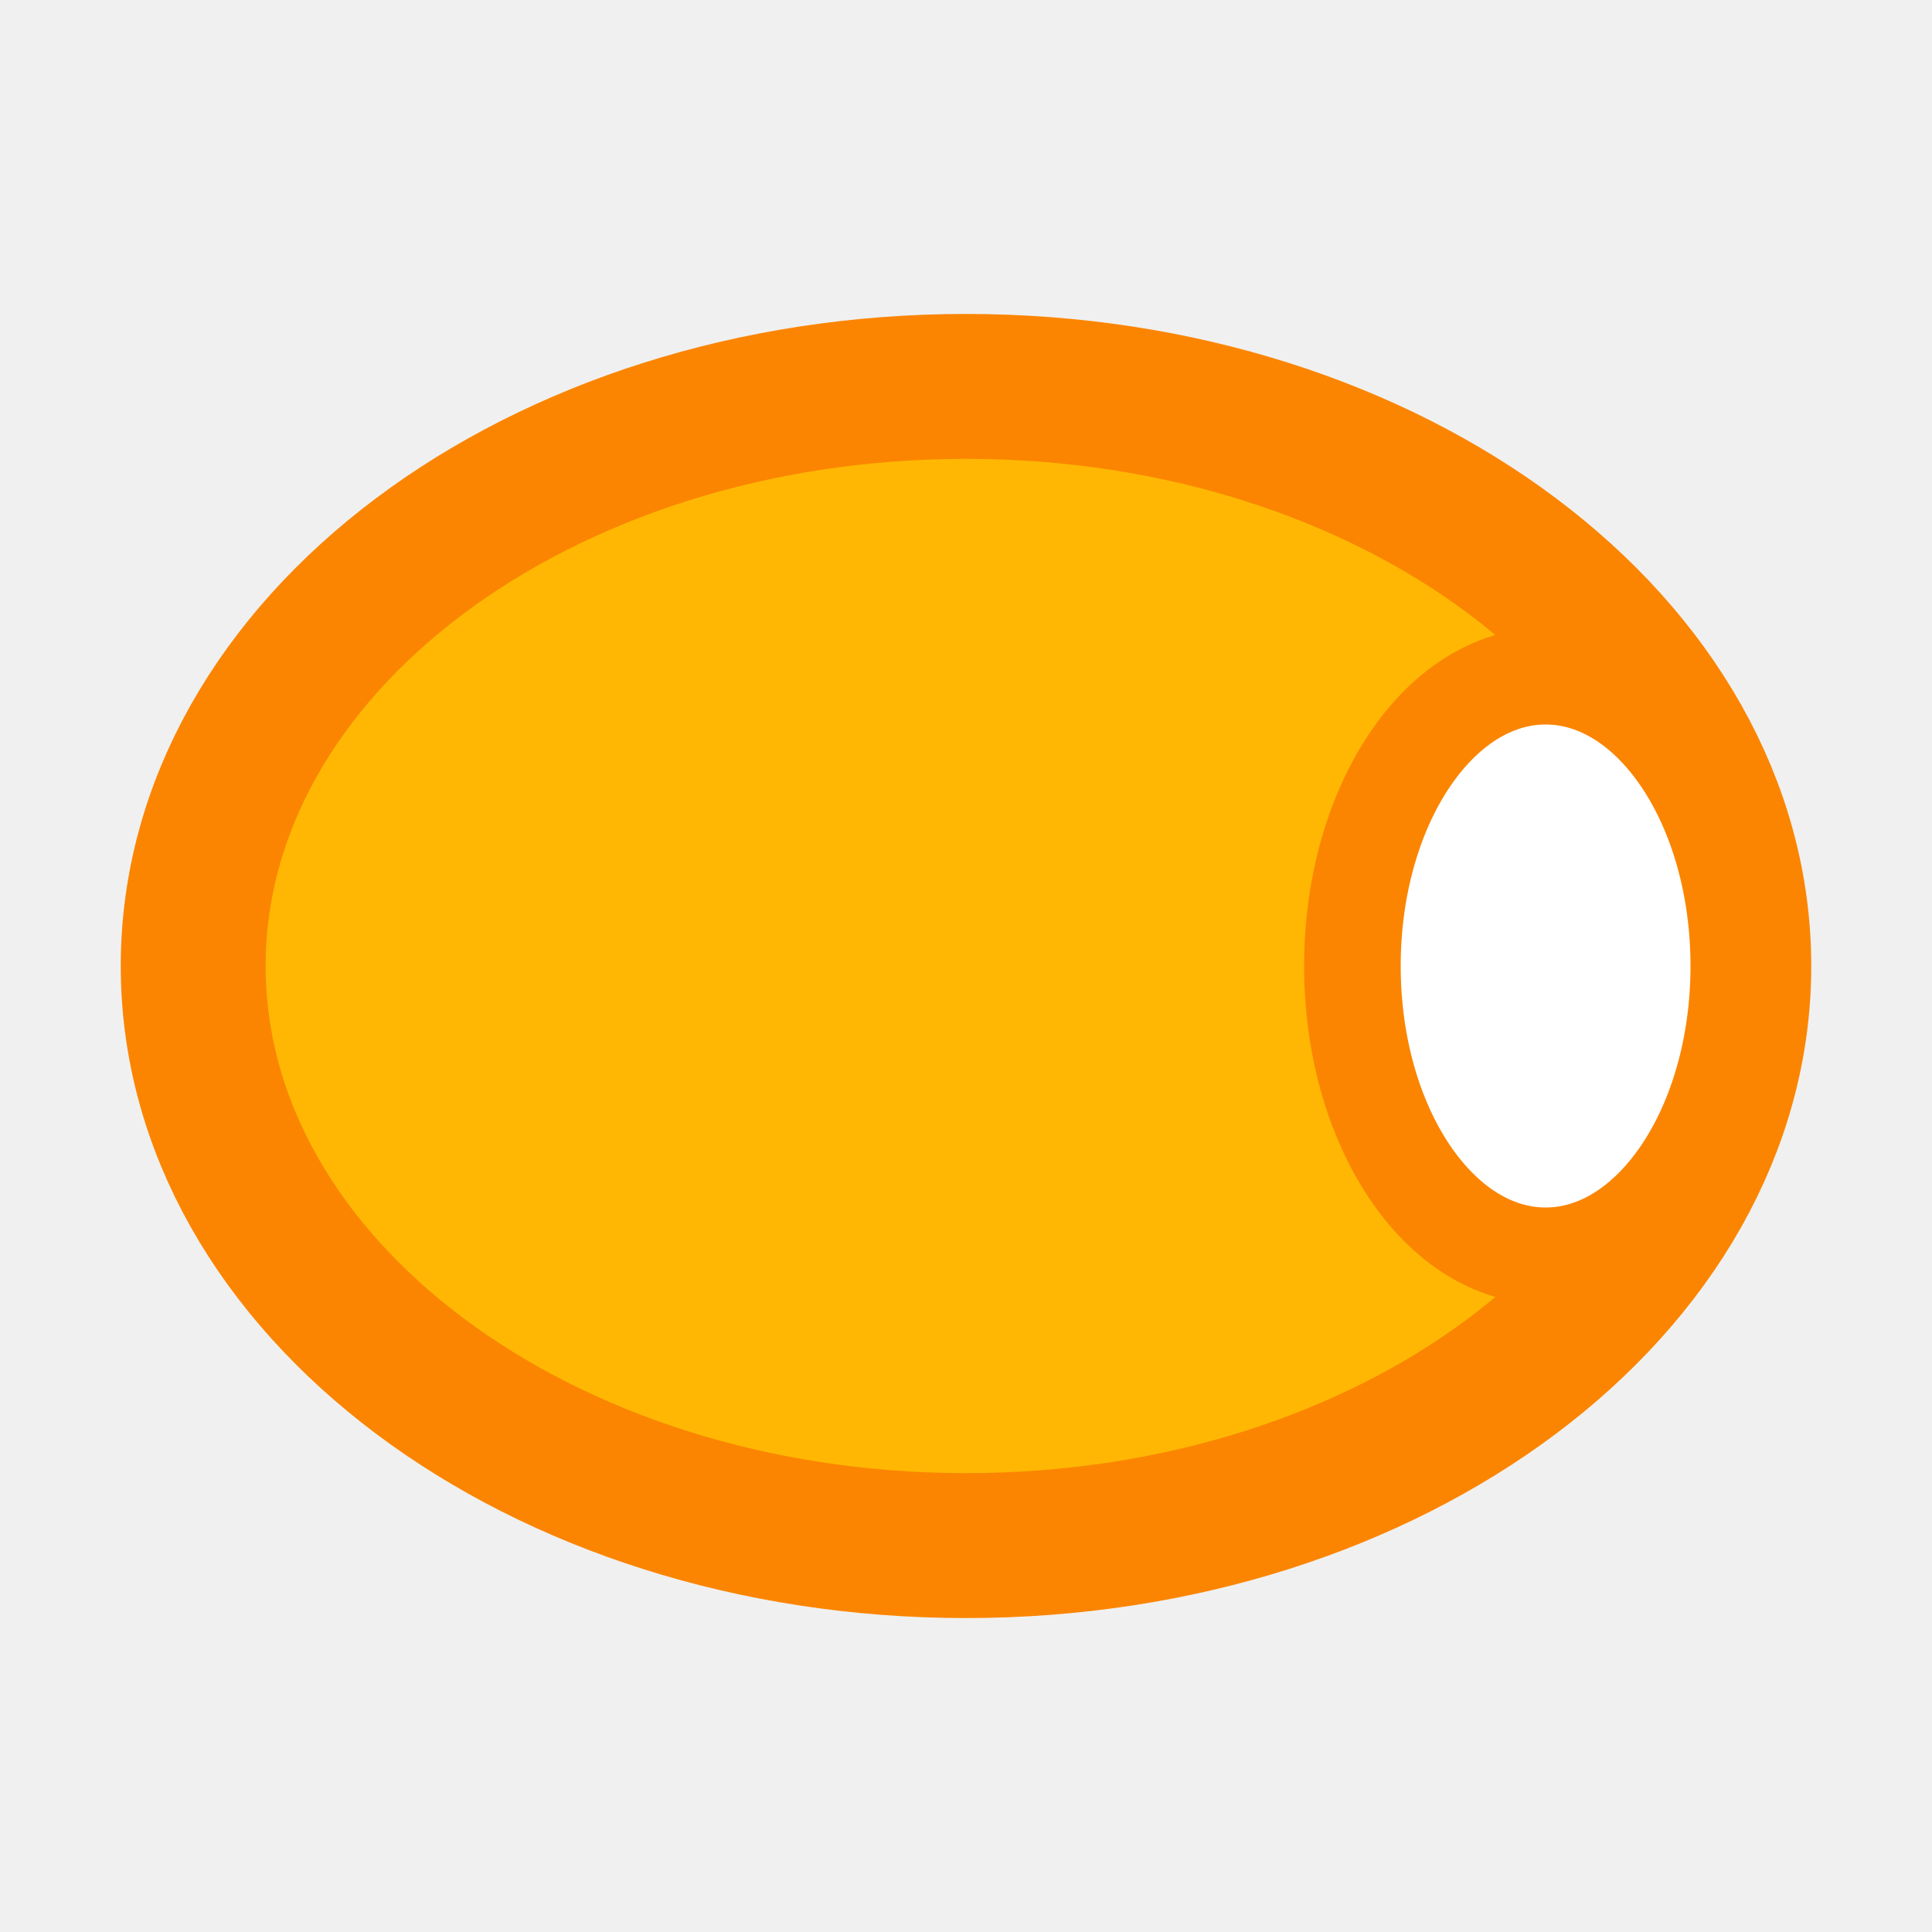
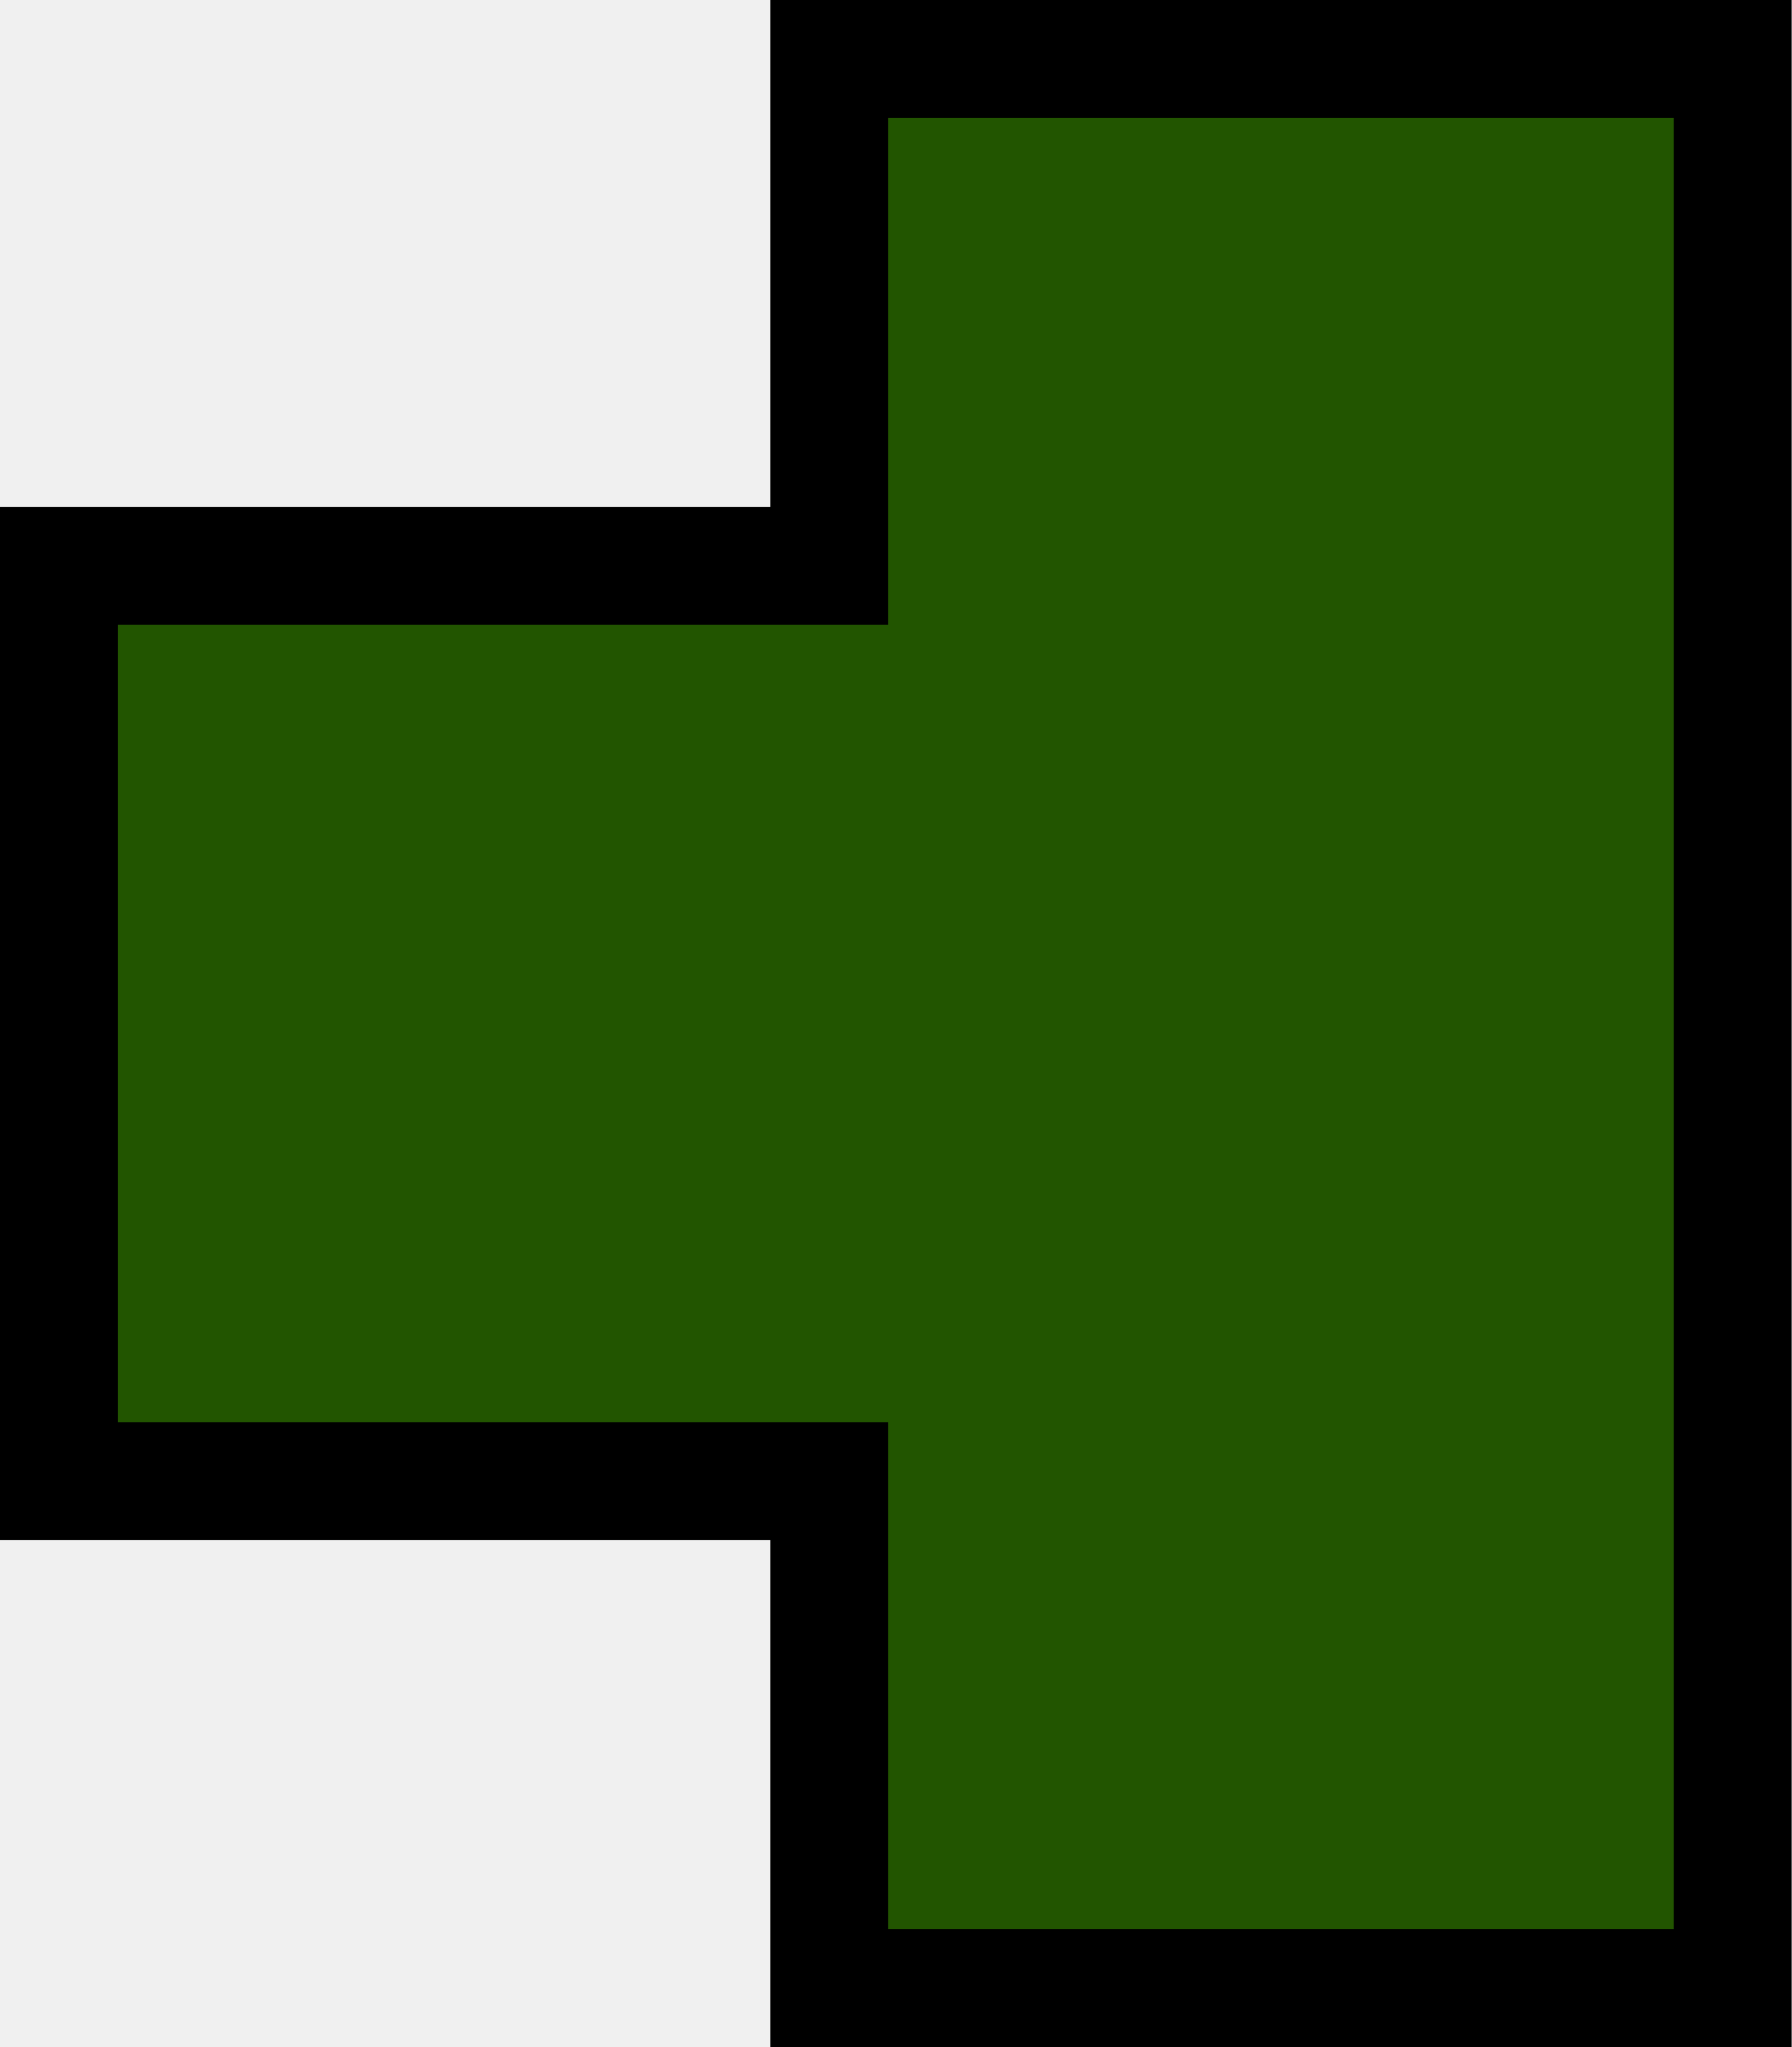
- <svg xmlns="http://www.w3.org/2000/svg" width="20" height="20" viewBox="0 0 20 20">
-   <ellipse cx="10" cy="10" rx="8" ry="6" fill="#ffb703" stroke="#fb8500" stroke-width="1.5" />
-   <ellipse cx="16" cy="10" rx="2" ry="3" fill="#fff" stroke="#fb8500" stroke-width="1" />
+ <svg xmlns="http://www.w3.org/2000/svg" width="22.994" height="26.266" viewBox="0 0 22.994 26.266" version="1.1" id="svg2">
+   <defs id="defs2" />
+   <path id="path10" style="fill:#225500;stroke:#000000;stroke-width:1.512" d="M 10.643,0.756 V 7.26 H 0.756 V 19.006 H 10.643 v 6.504 H 22.238 V 0.756 Z" />
</svg>
